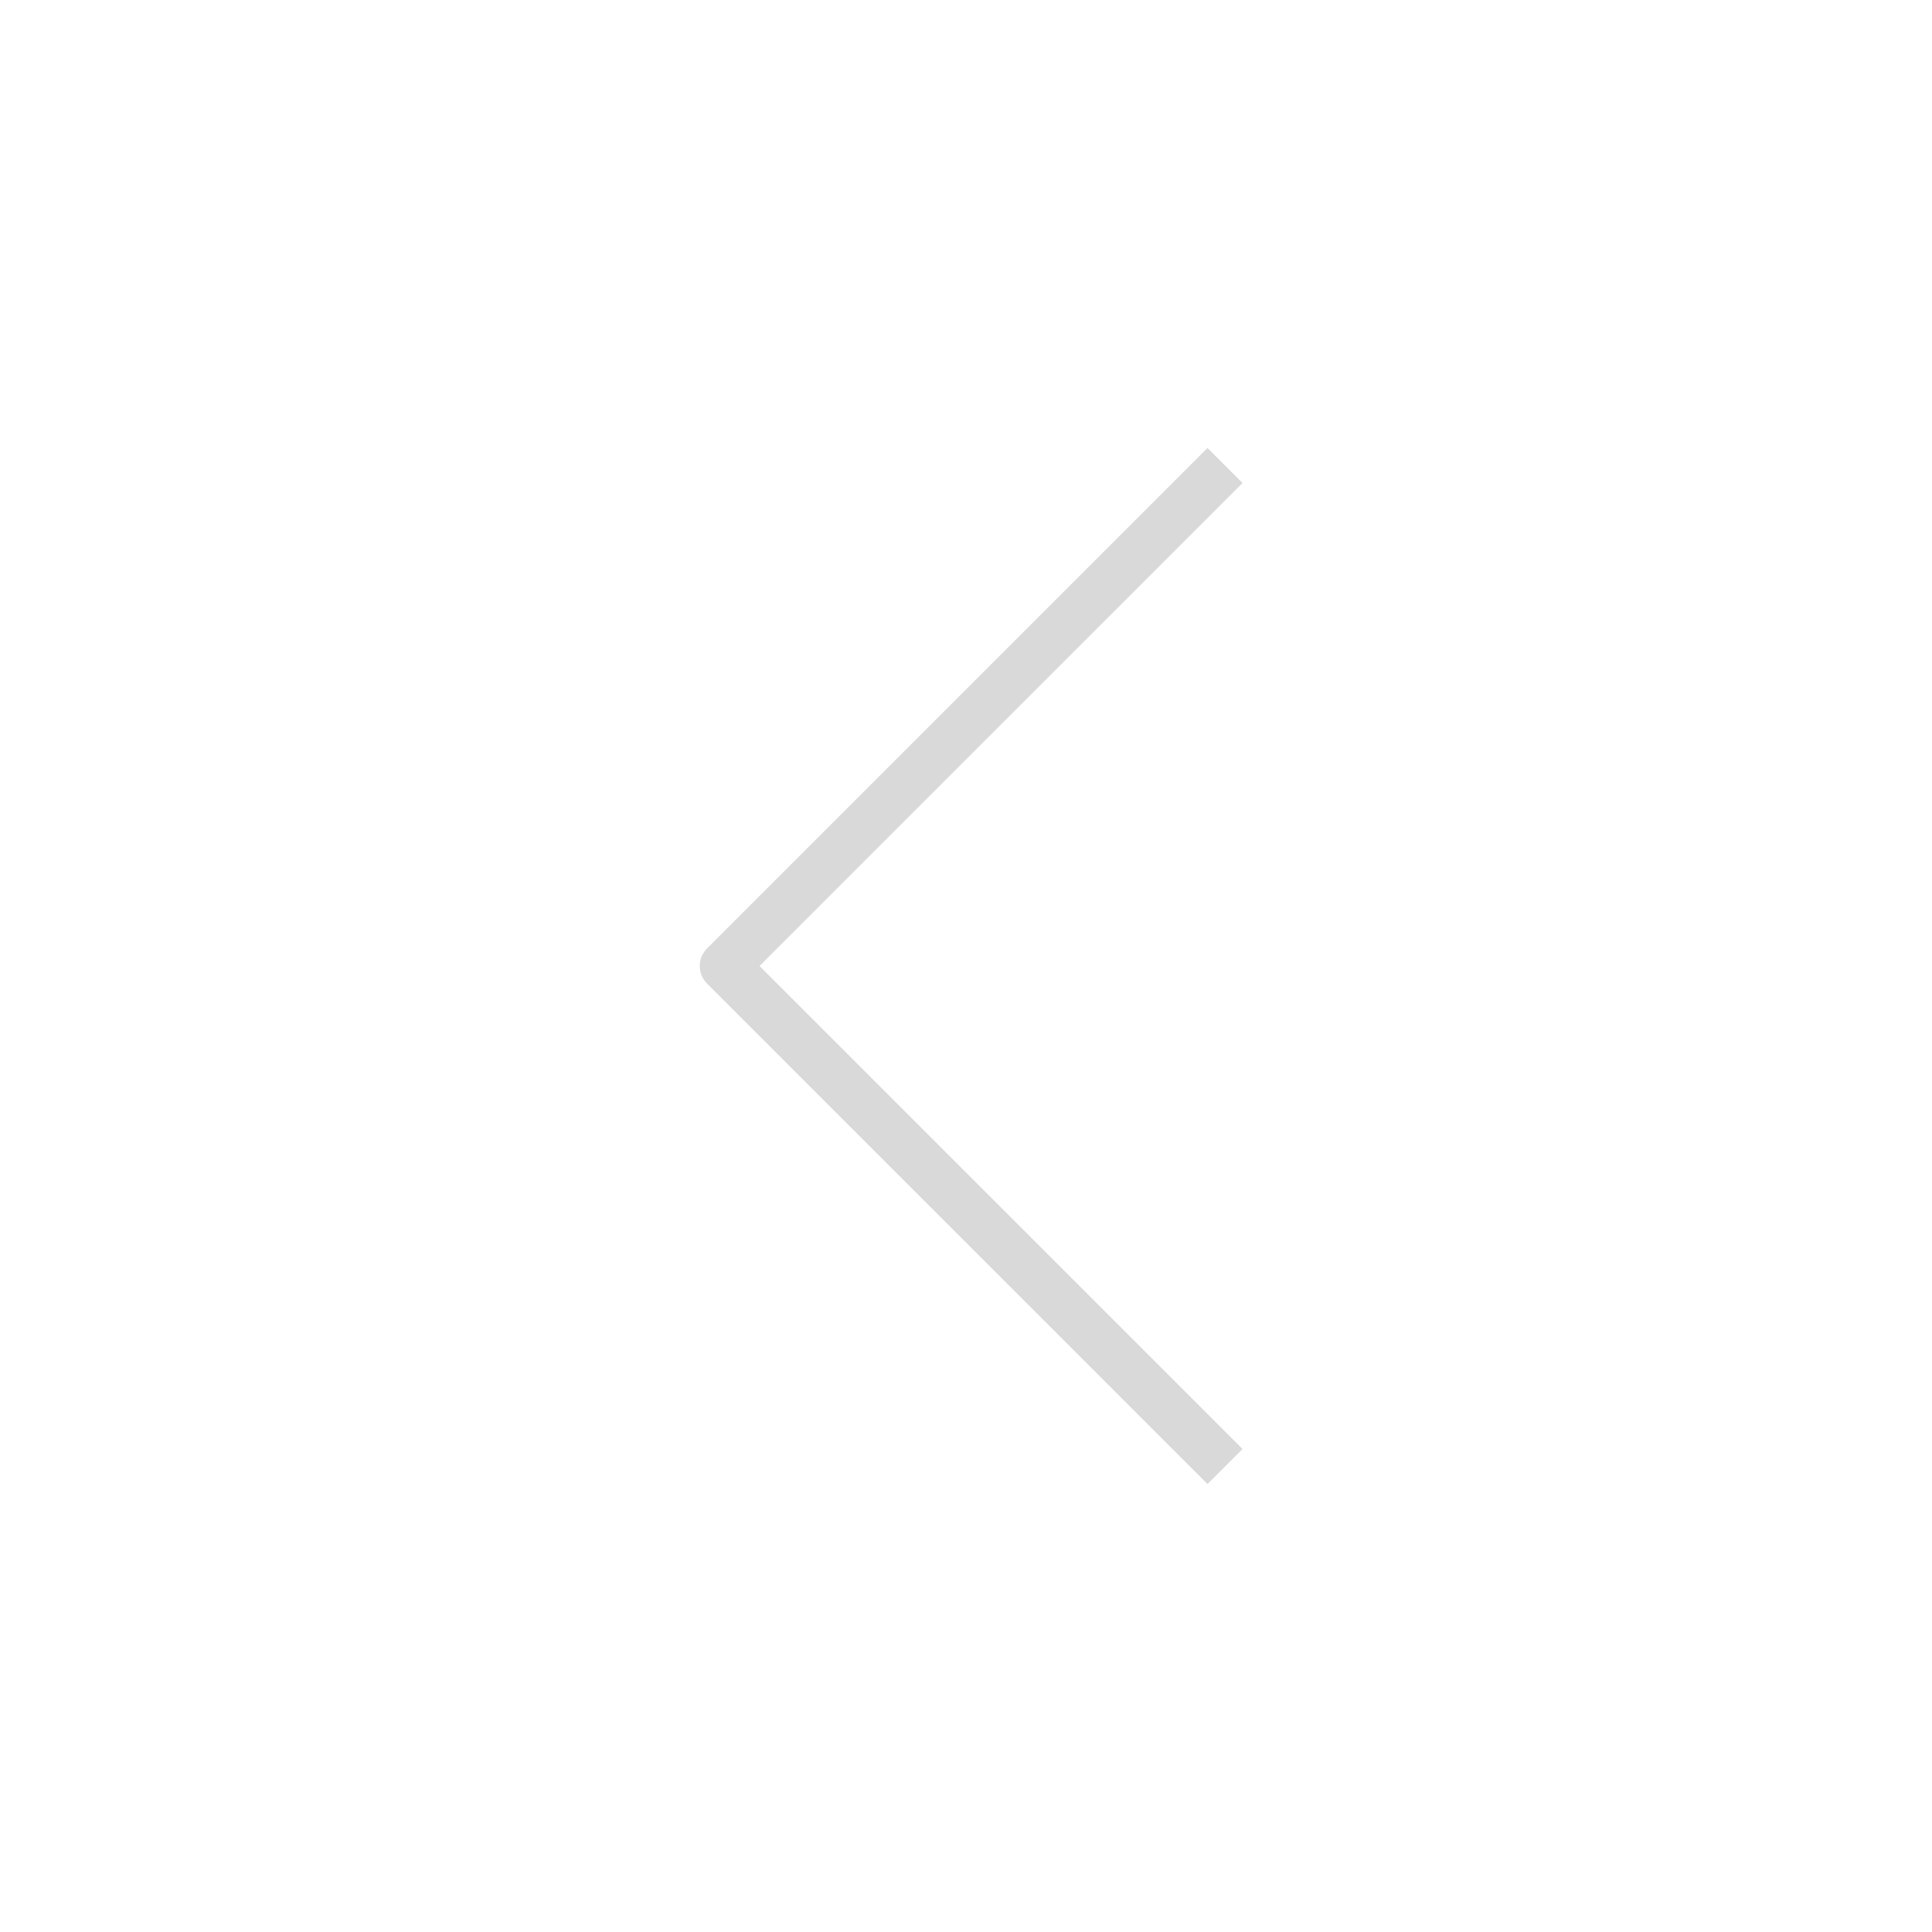
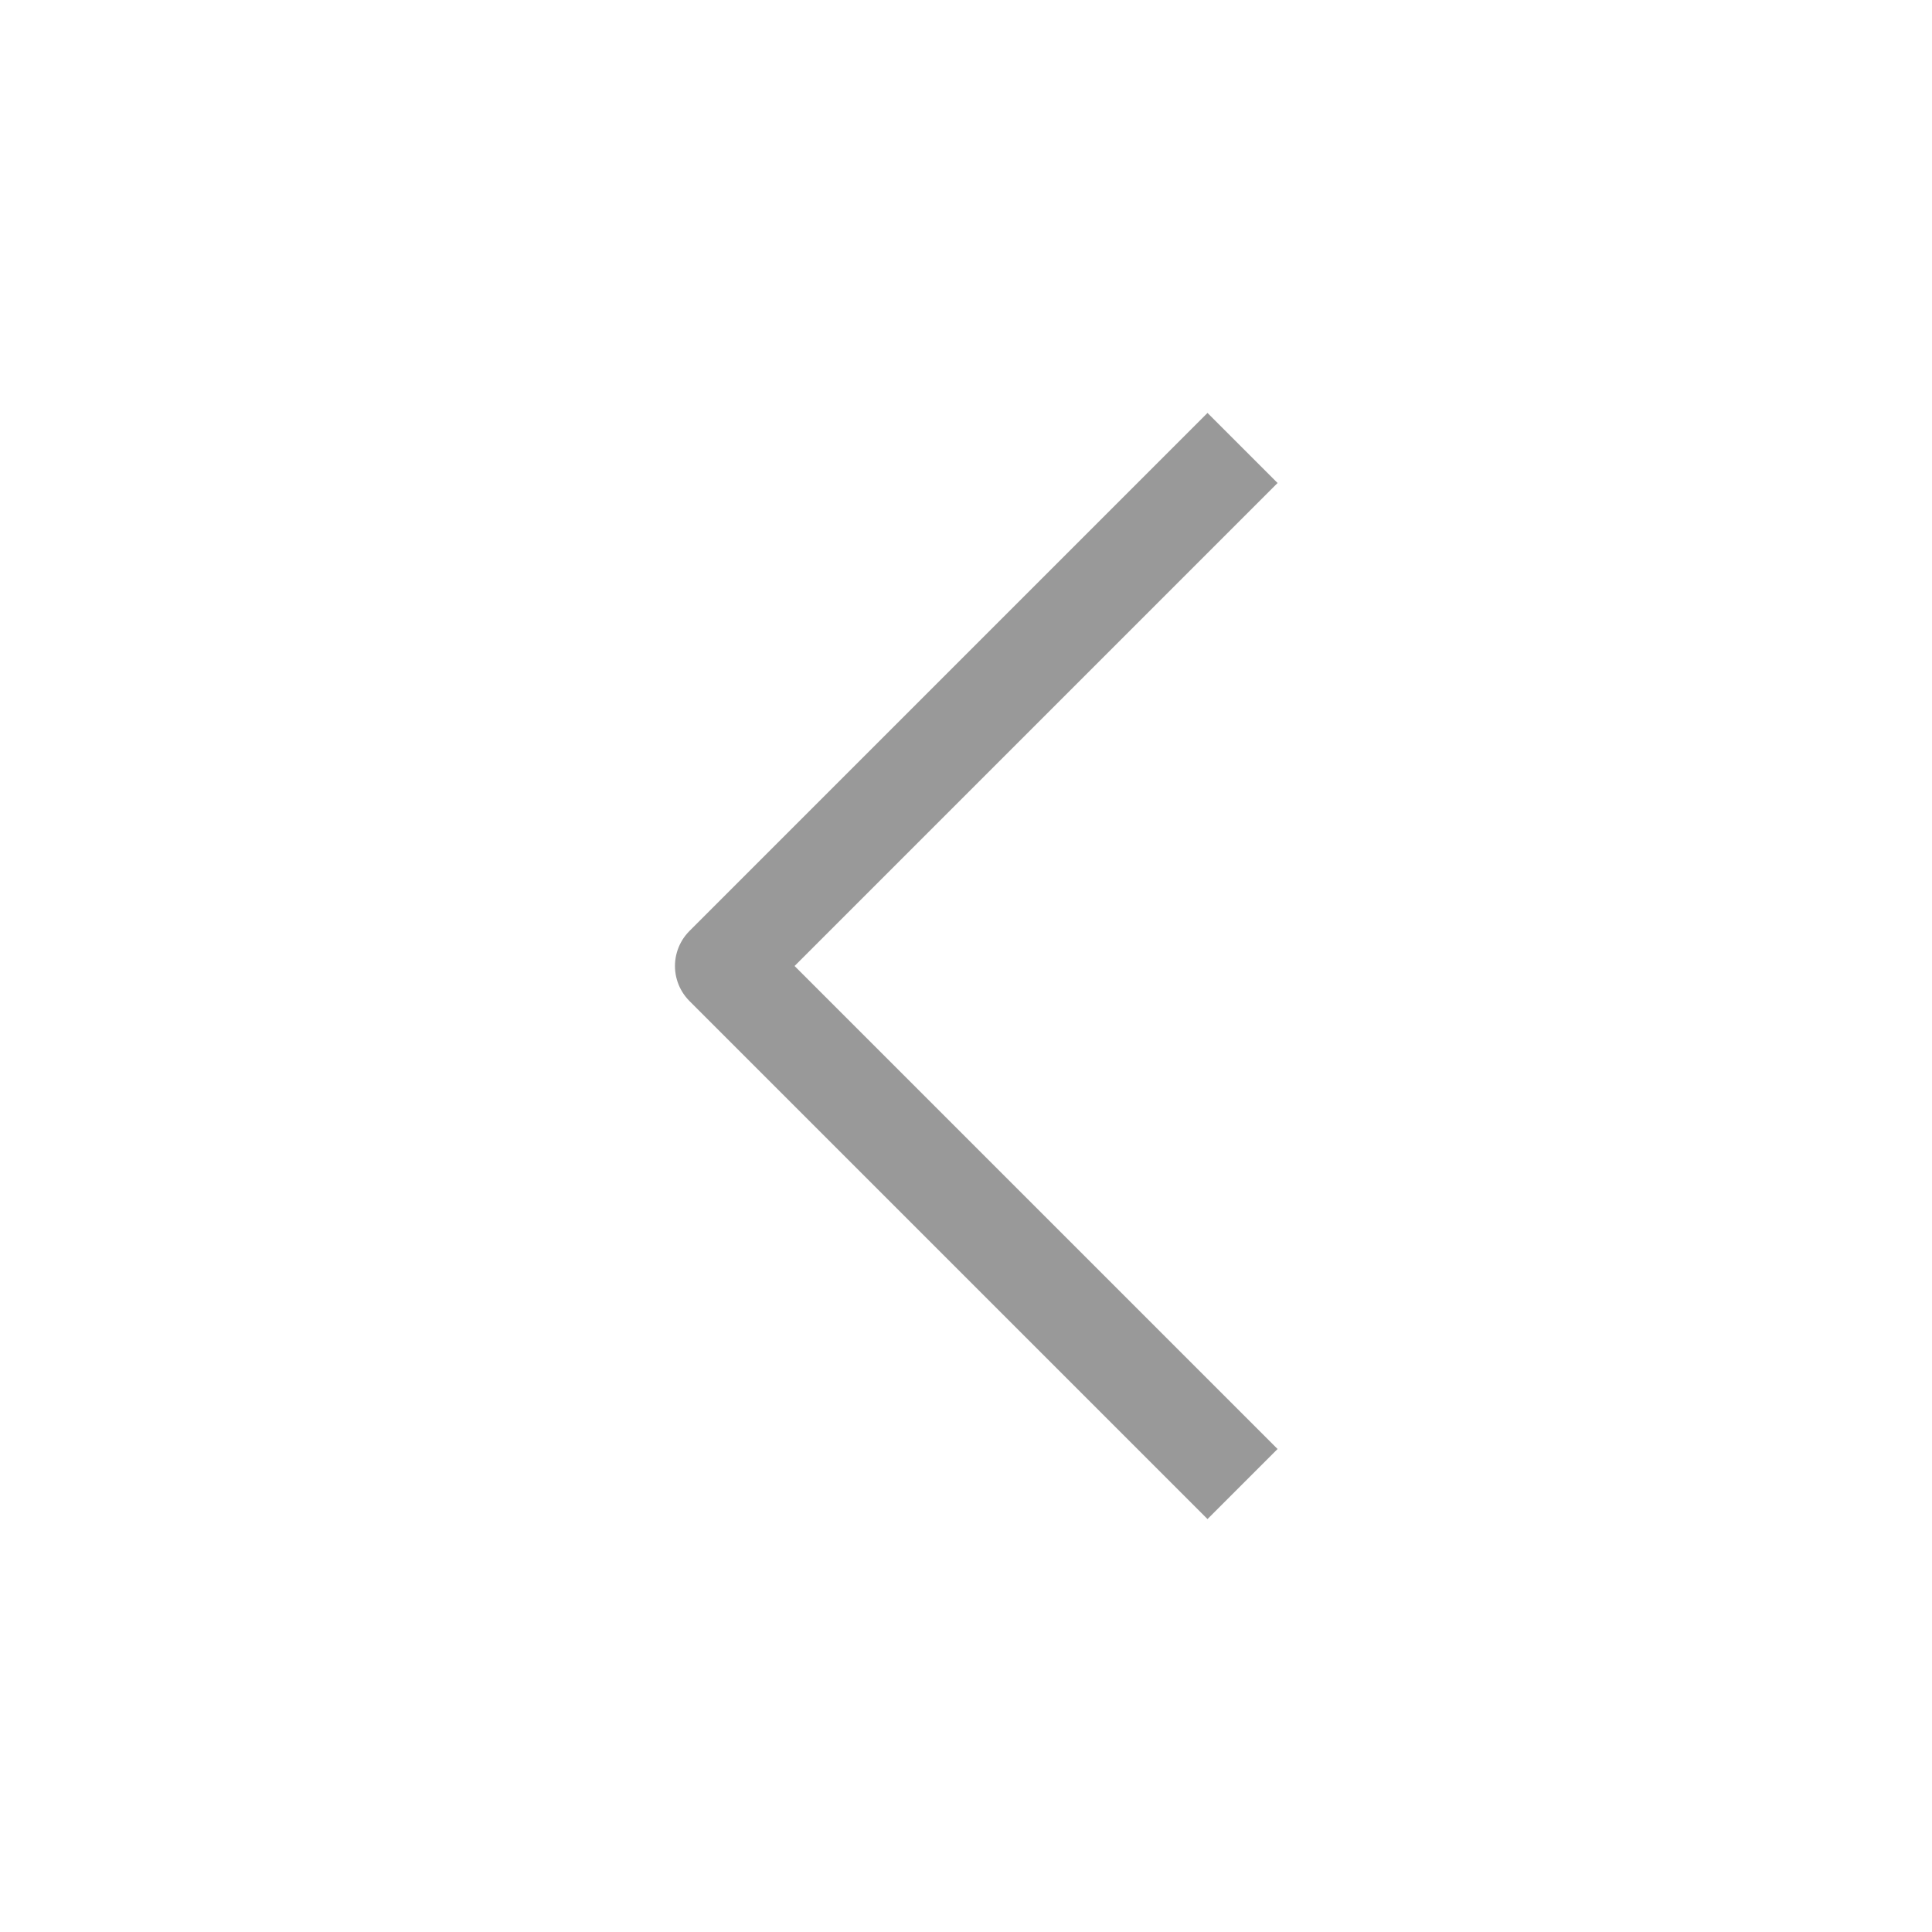
<svg xmlns="http://www.w3.org/2000/svg" width="78" height="78" viewBox="0 0 78 78" fill="none">
  <g id="chevron-left">
-     <path id="Vector" d="M48.75 58.5L29.25 39L48.75 19.5" stroke="#D9D9D9" stroke-width="2" stroke-linecap="square" stroke-linejoin="round" />
+     <path id="Vector" d="M48.75 58.5L29.25 39L48.75 19.5" stroke="black" stroke-width="4" stroke-opacity="0.4" stroke-linecap="square" stroke-linejoin="round" />
  </g>
</svg>
